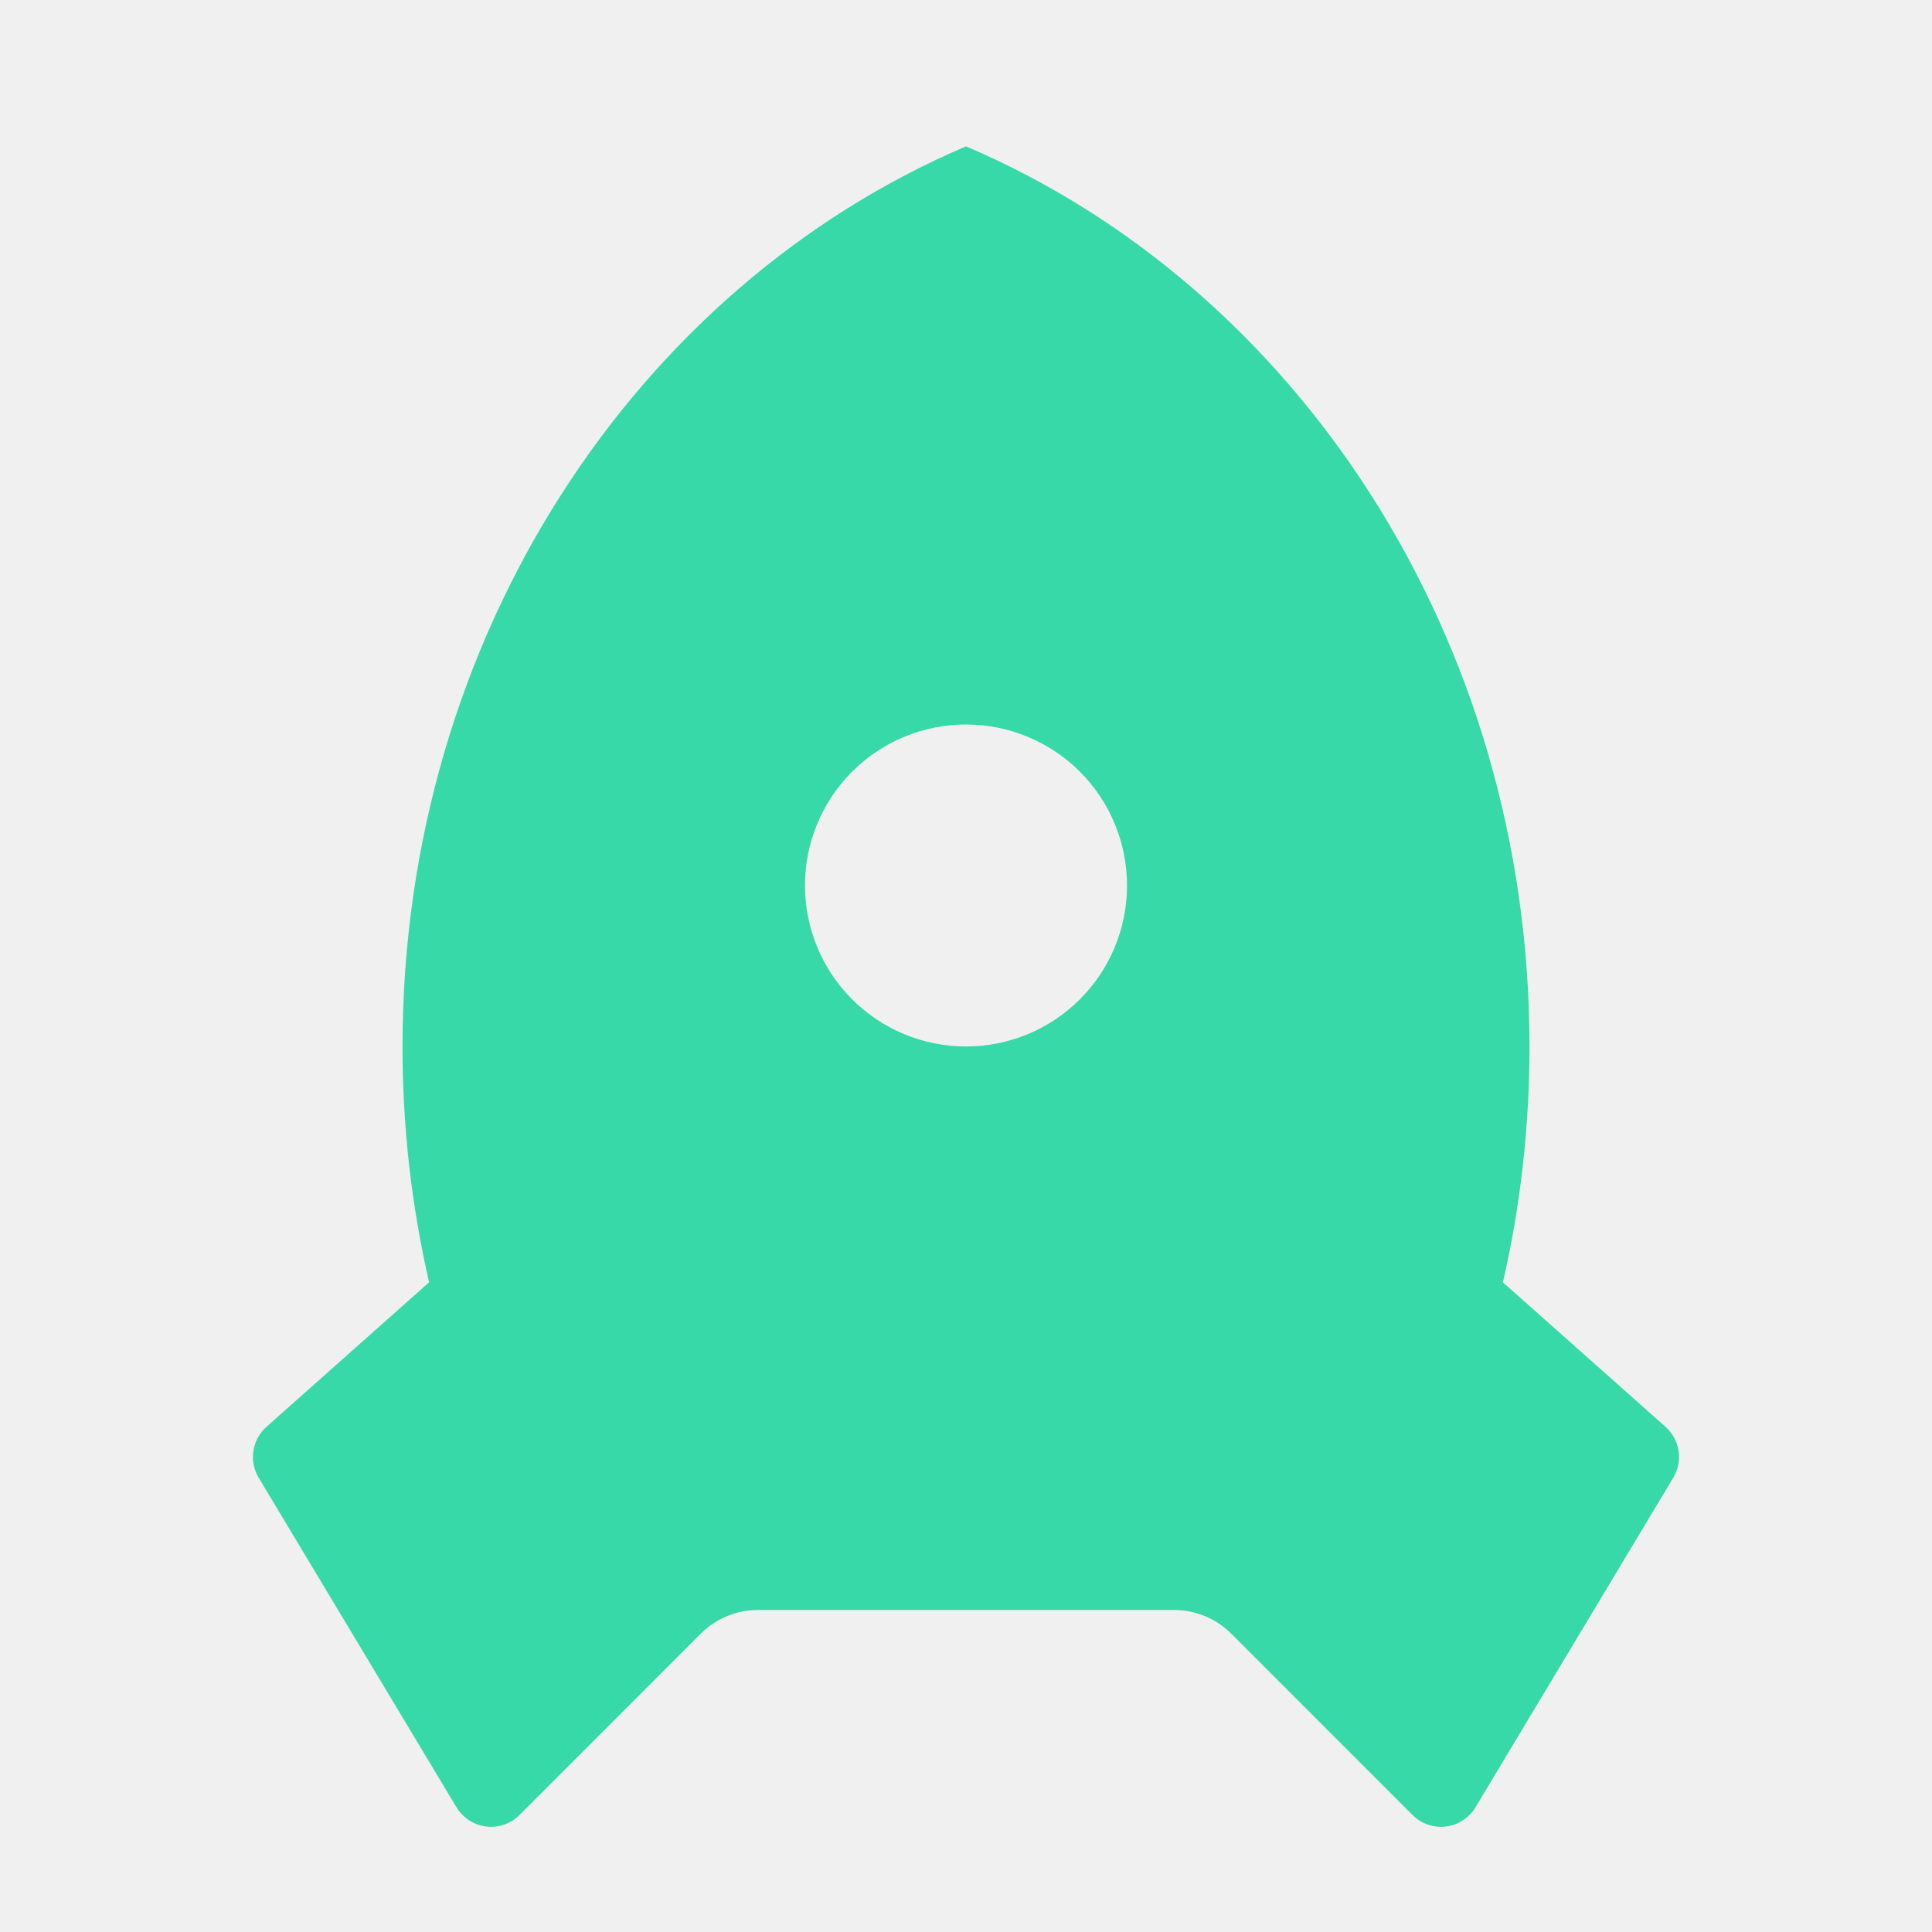
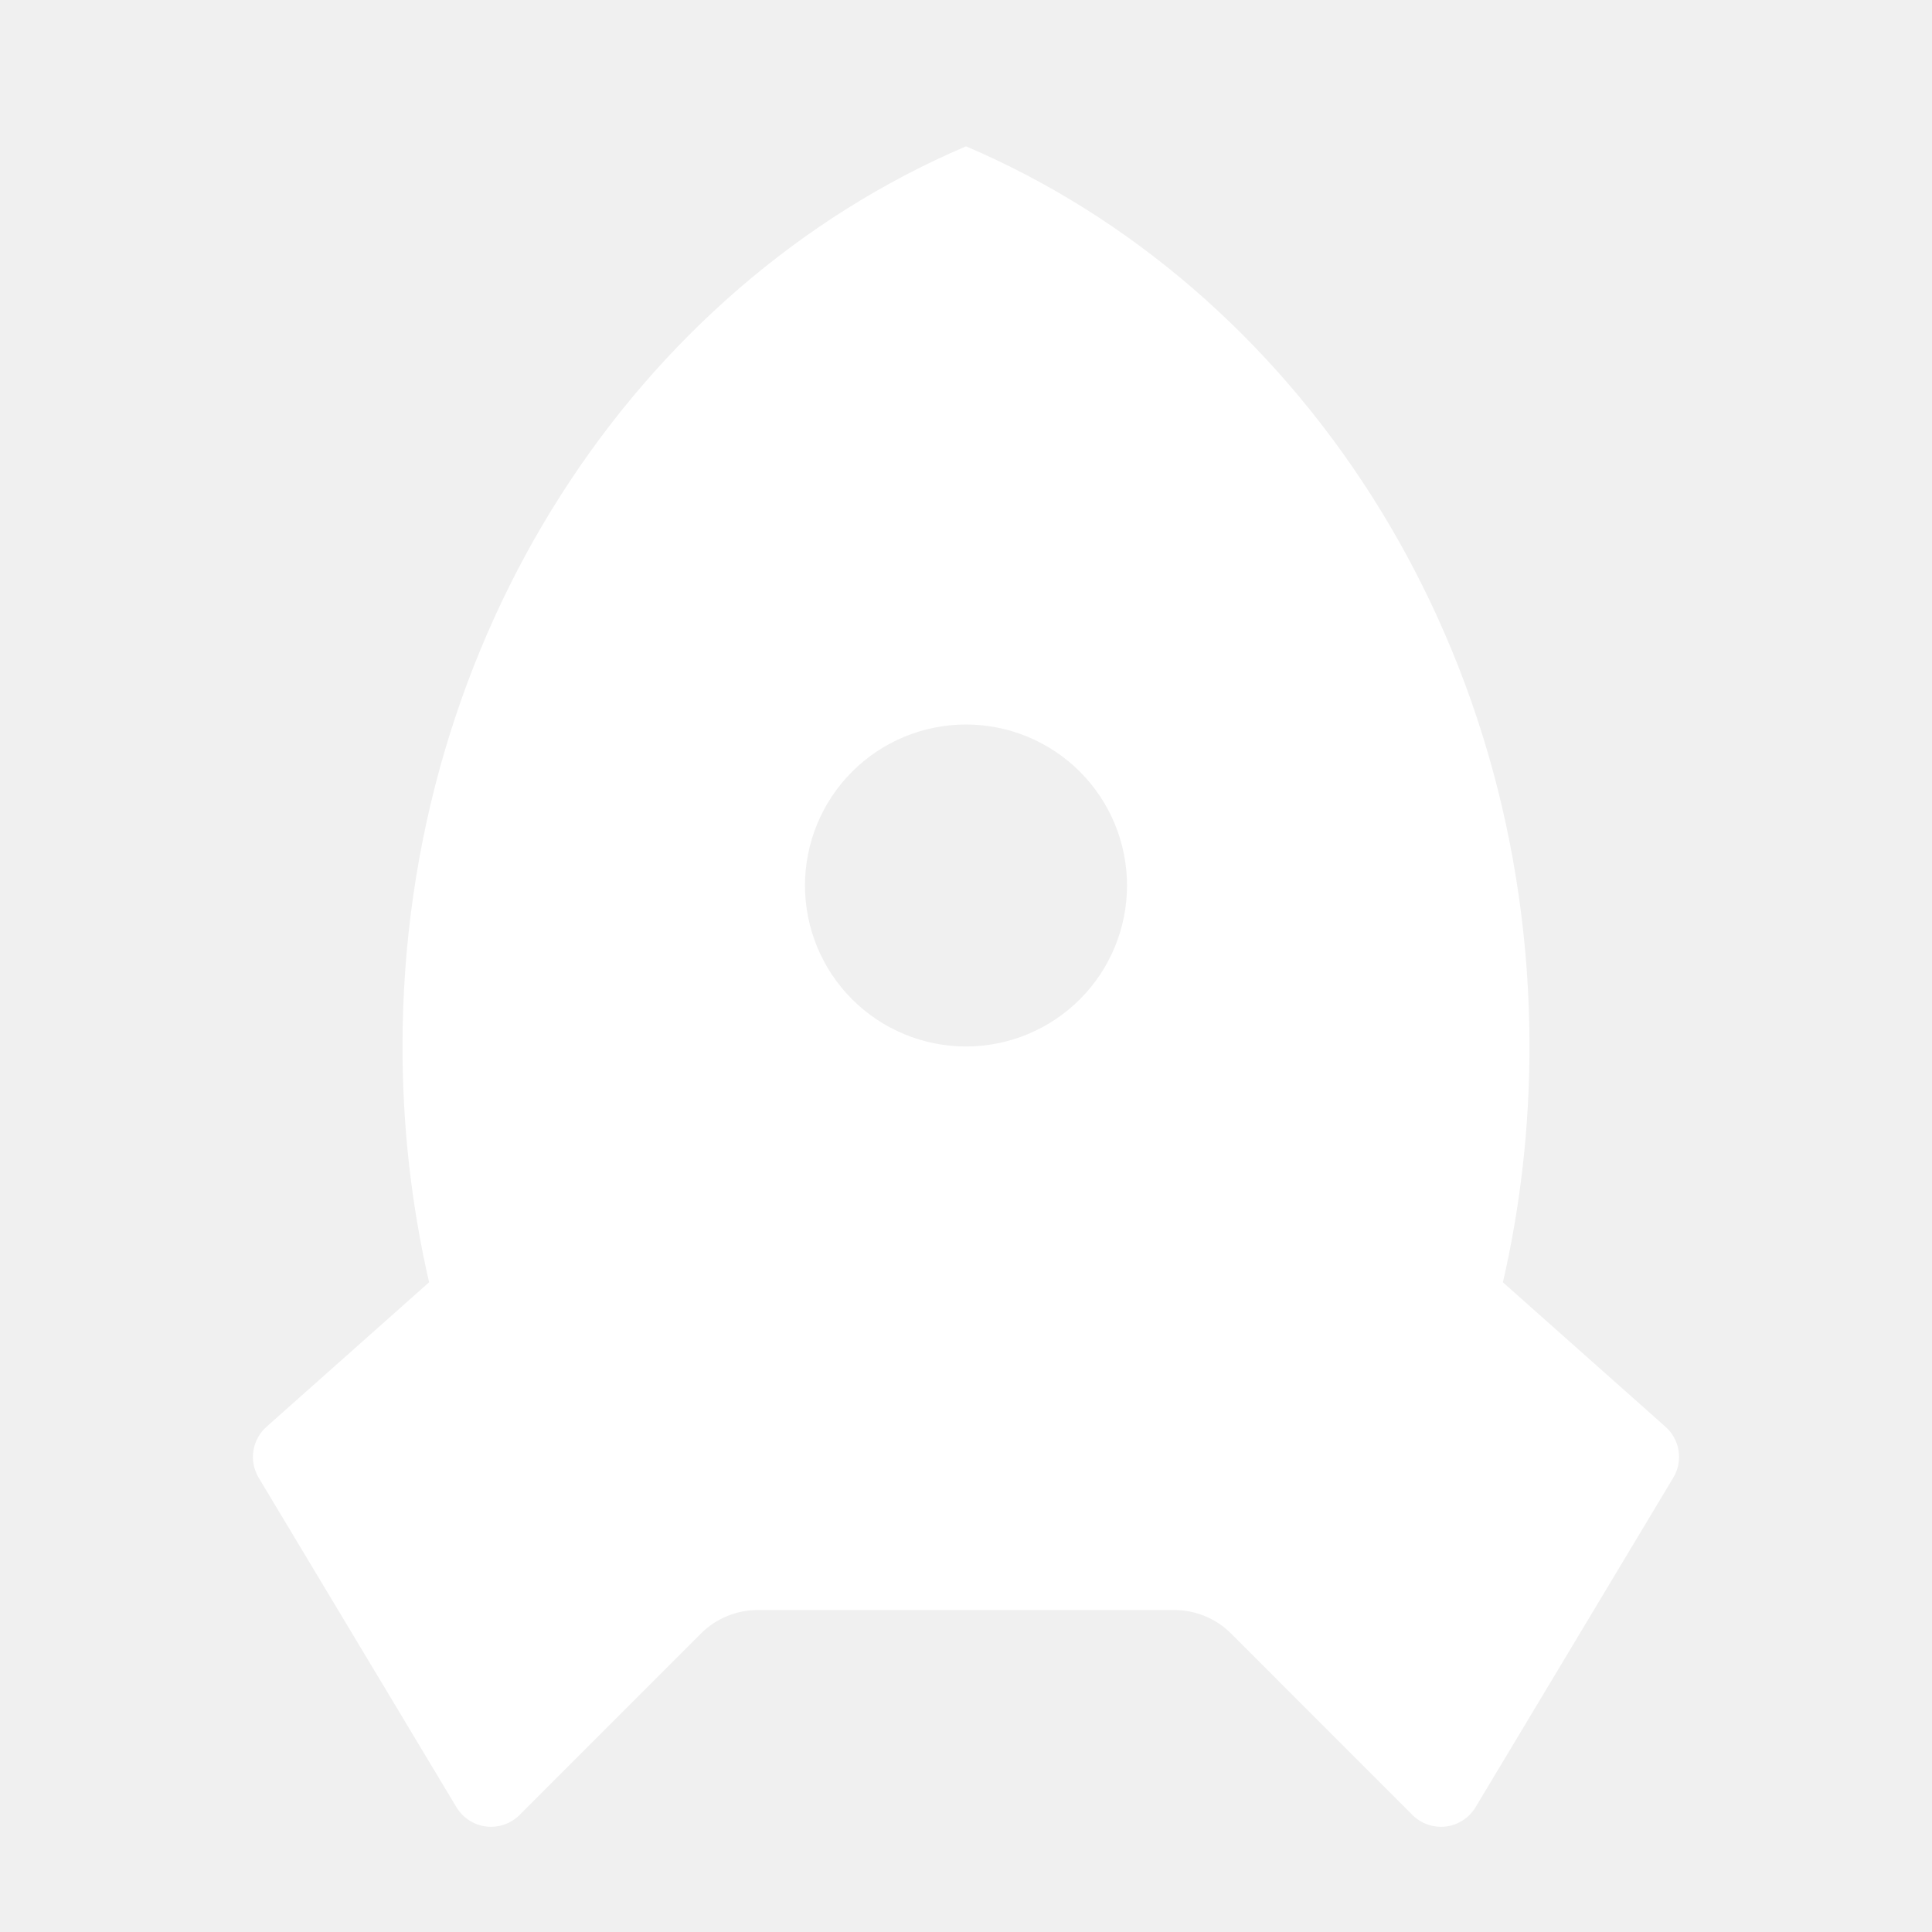
<svg xmlns="http://www.w3.org/2000/svg" width="32" height="32" viewBox="0 0 32 32" fill="none">
-   <path d="M7.107 21.239C6.813 19.958 6.666 18.648 6.667 17.333C6.667 10.549 10.537 4.752 16 2.424C21.463 4.752 25.333 10.549 25.333 17.333C25.333 18.68 25.181 19.988 24.893 21.239L27.587 23.633C27.703 23.736 27.779 23.877 27.803 24.03C27.826 24.183 27.796 24.34 27.716 24.473L24.439 29.935C24.387 30.021 24.315 30.095 24.23 30.15C24.145 30.205 24.049 30.241 23.949 30.253C23.848 30.265 23.746 30.254 23.65 30.221C23.555 30.189 23.468 30.134 23.396 30.063L20.391 27.057C20.141 26.807 19.802 26.667 19.448 26.667H12.552C12.198 26.667 11.859 26.807 11.609 27.057L8.604 30.063C8.532 30.134 8.445 30.189 8.35 30.221C8.254 30.254 8.152 30.265 8.052 30.253C7.951 30.241 7.855 30.205 7.77 30.15C7.685 30.095 7.614 30.021 7.561 29.935L4.284 24.475C4.204 24.341 4.173 24.184 4.197 24.031C4.221 23.877 4.297 23.736 4.413 23.633L7.107 21.239V21.239ZM16 17.333C16.707 17.333 17.386 17.052 17.886 16.552C18.386 16.052 18.667 15.374 18.667 14.667C18.667 13.959 18.386 13.281 17.886 12.781C17.386 12.281 16.707 12 16 12C15.293 12 14.614 12.281 14.114 12.781C13.614 13.281 13.333 13.959 13.333 14.667C13.333 15.374 13.614 16.052 14.114 16.552C14.614 17.052 15.293 17.333 16 17.333Z" fill="#38D9A9" />
+   <path d="M7.107 21.239C6.813 19.958 6.666 18.648 6.667 17.333C6.667 10.549 10.537 4.752 16 2.424C21.463 4.752 25.333 10.549 25.333 17.333C25.333 18.68 25.181 19.988 24.893 21.239L27.587 23.633C27.703 23.736 27.779 23.877 27.803 24.03C27.826 24.183 27.796 24.34 27.716 24.473L24.439 29.935C24.387 30.021 24.315 30.095 24.23 30.15C24.145 30.205 24.049 30.241 23.949 30.253C23.848 30.265 23.746 30.254 23.65 30.221C23.555 30.189 23.468 30.134 23.396 30.063L20.391 27.057C20.141 26.807 19.802 26.667 19.448 26.667H12.552C12.198 26.667 11.859 26.807 11.609 27.057L8.604 30.063C8.532 30.134 8.445 30.189 8.35 30.221C8.254 30.254 8.152 30.265 8.052 30.253C7.951 30.241 7.855 30.205 7.77 30.15C7.685 30.095 7.614 30.021 7.561 29.935L4.284 24.475C4.204 24.341 4.173 24.184 4.197 24.031C4.221 23.877 4.297 23.736 4.413 23.633L7.107 21.239V21.239ZM16 17.333C16.707 17.333 17.386 17.052 17.886 16.552C18.386 16.052 18.667 15.374 18.667 14.667C18.667 13.959 18.386 13.281 17.886 12.781C17.386 12.281 16.707 12 16 12C15.293 12 14.614 12.281 14.114 12.781C13.614 13.281 13.333 13.959 13.333 14.667C13.333 15.374 13.614 16.052 14.114 16.552C14.614 17.052 15.293 17.333 16 17.333Z" fill="white" />
</svg>
